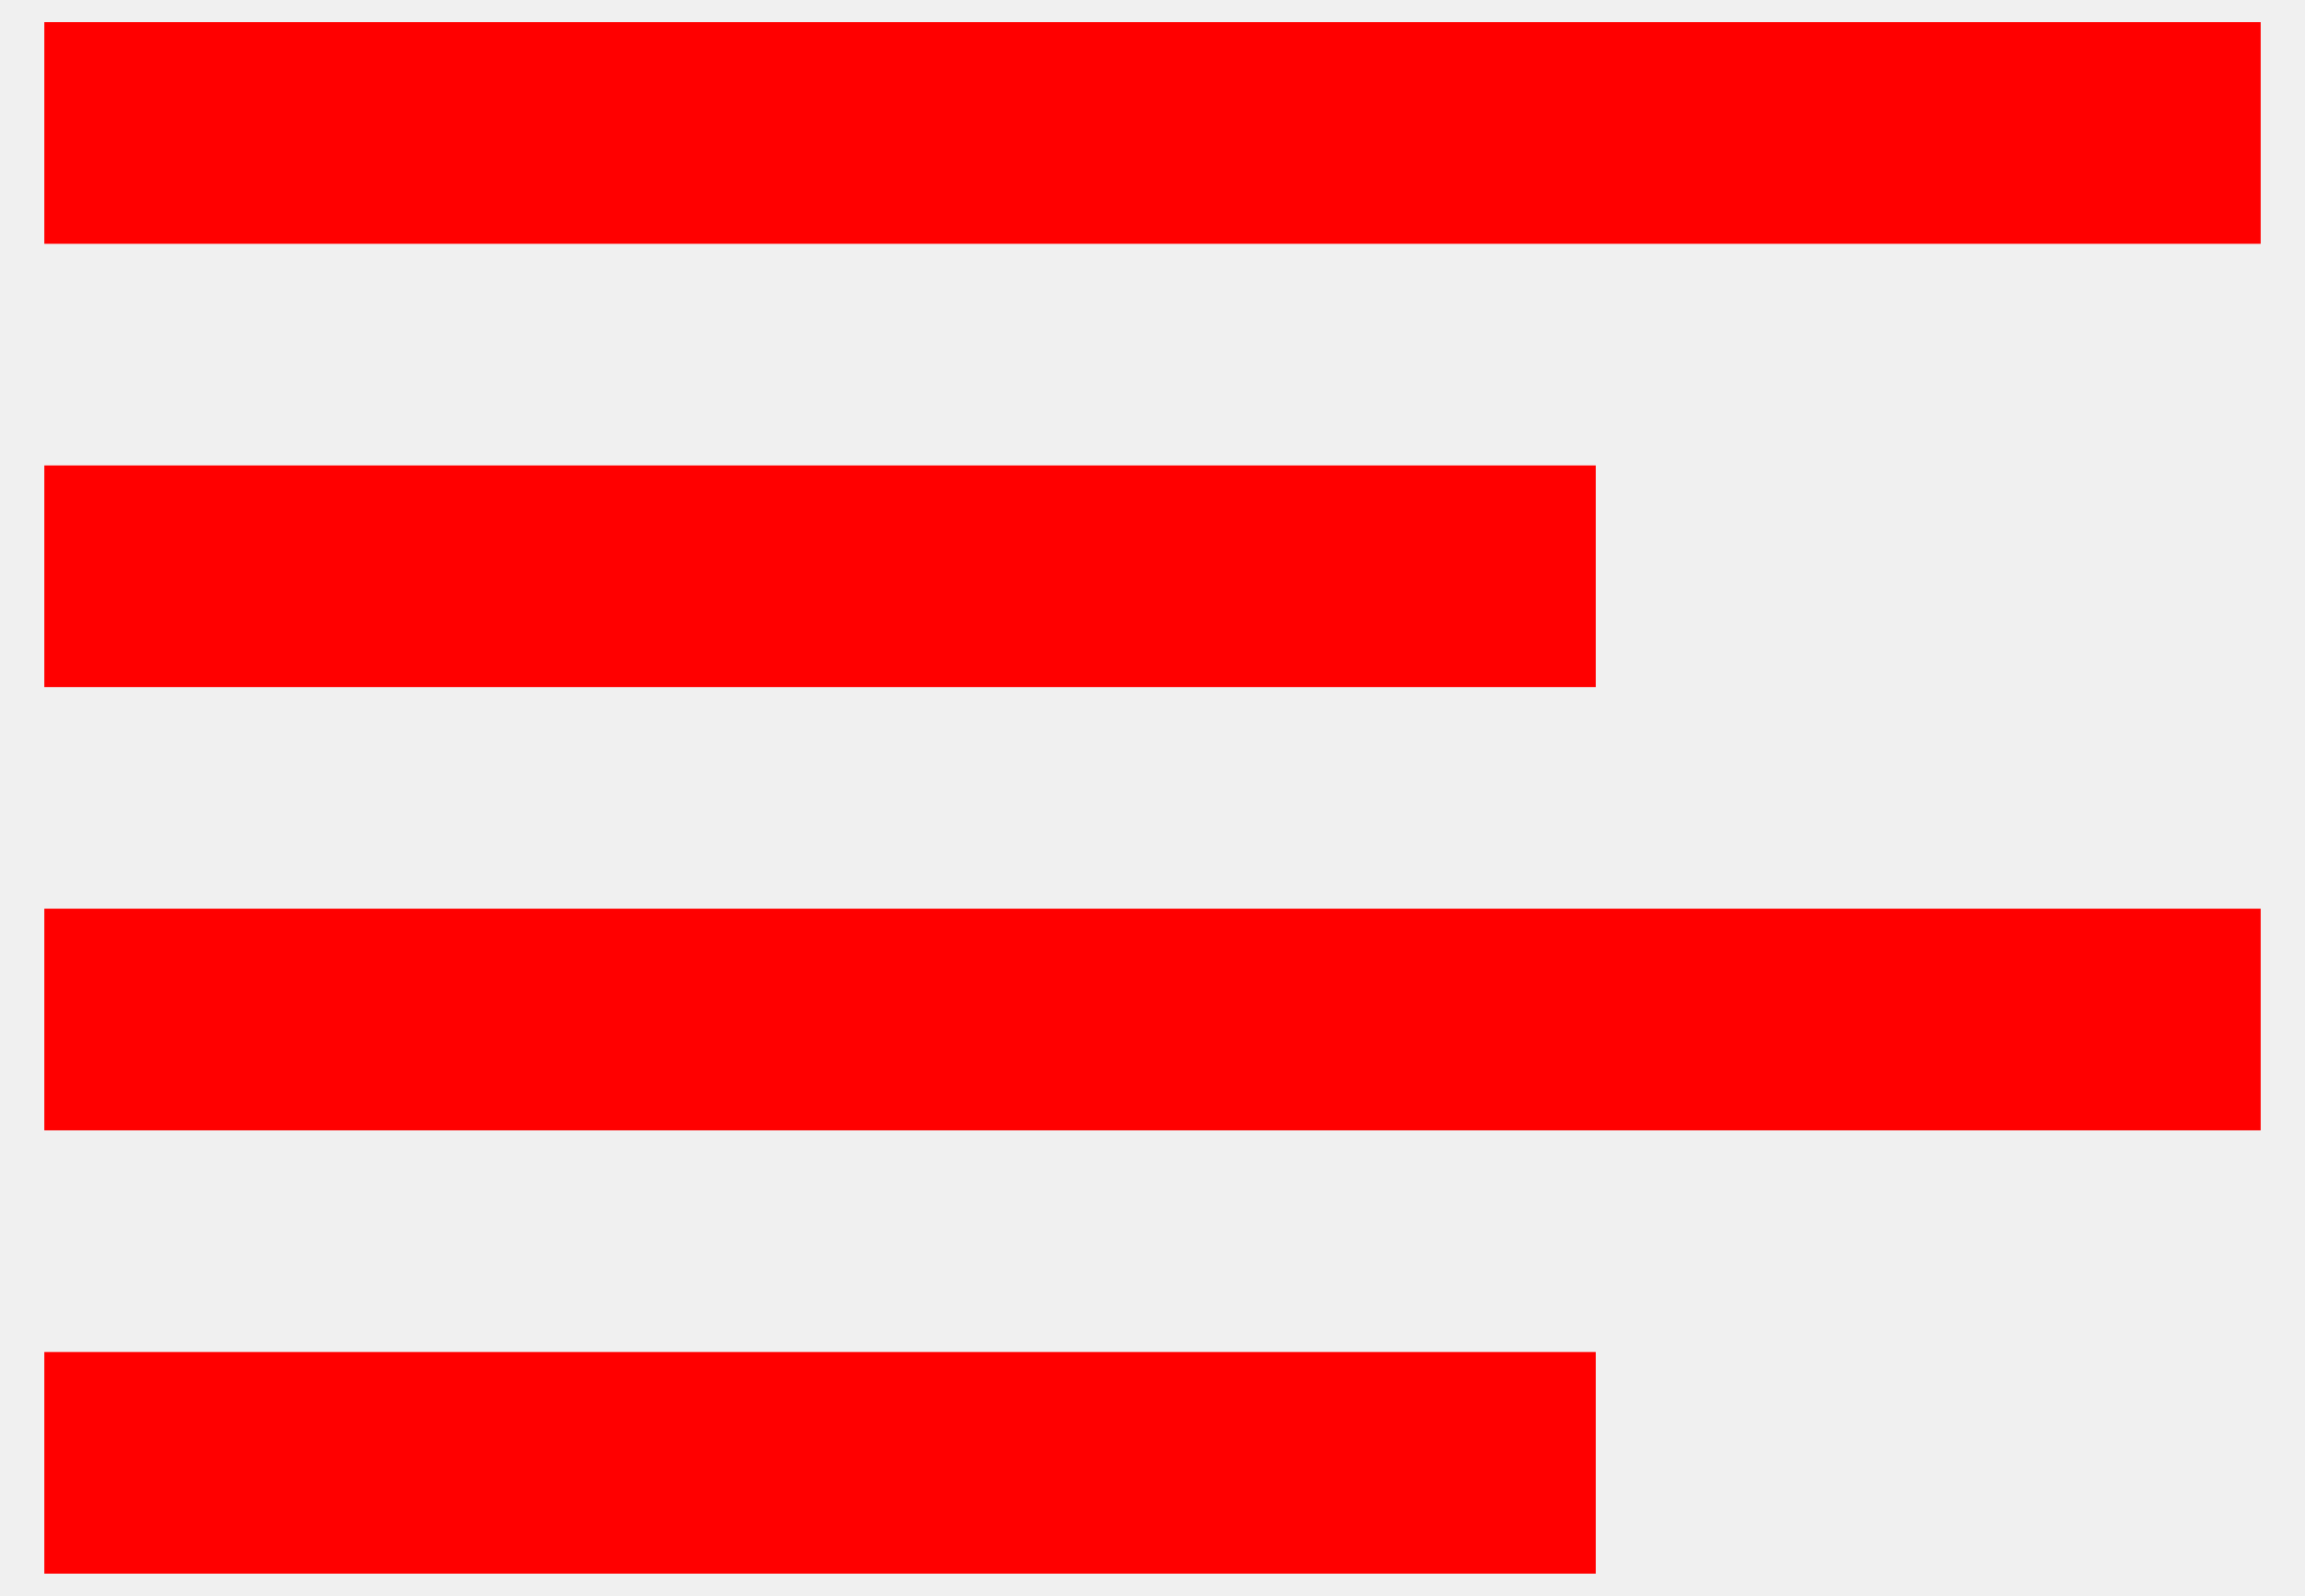
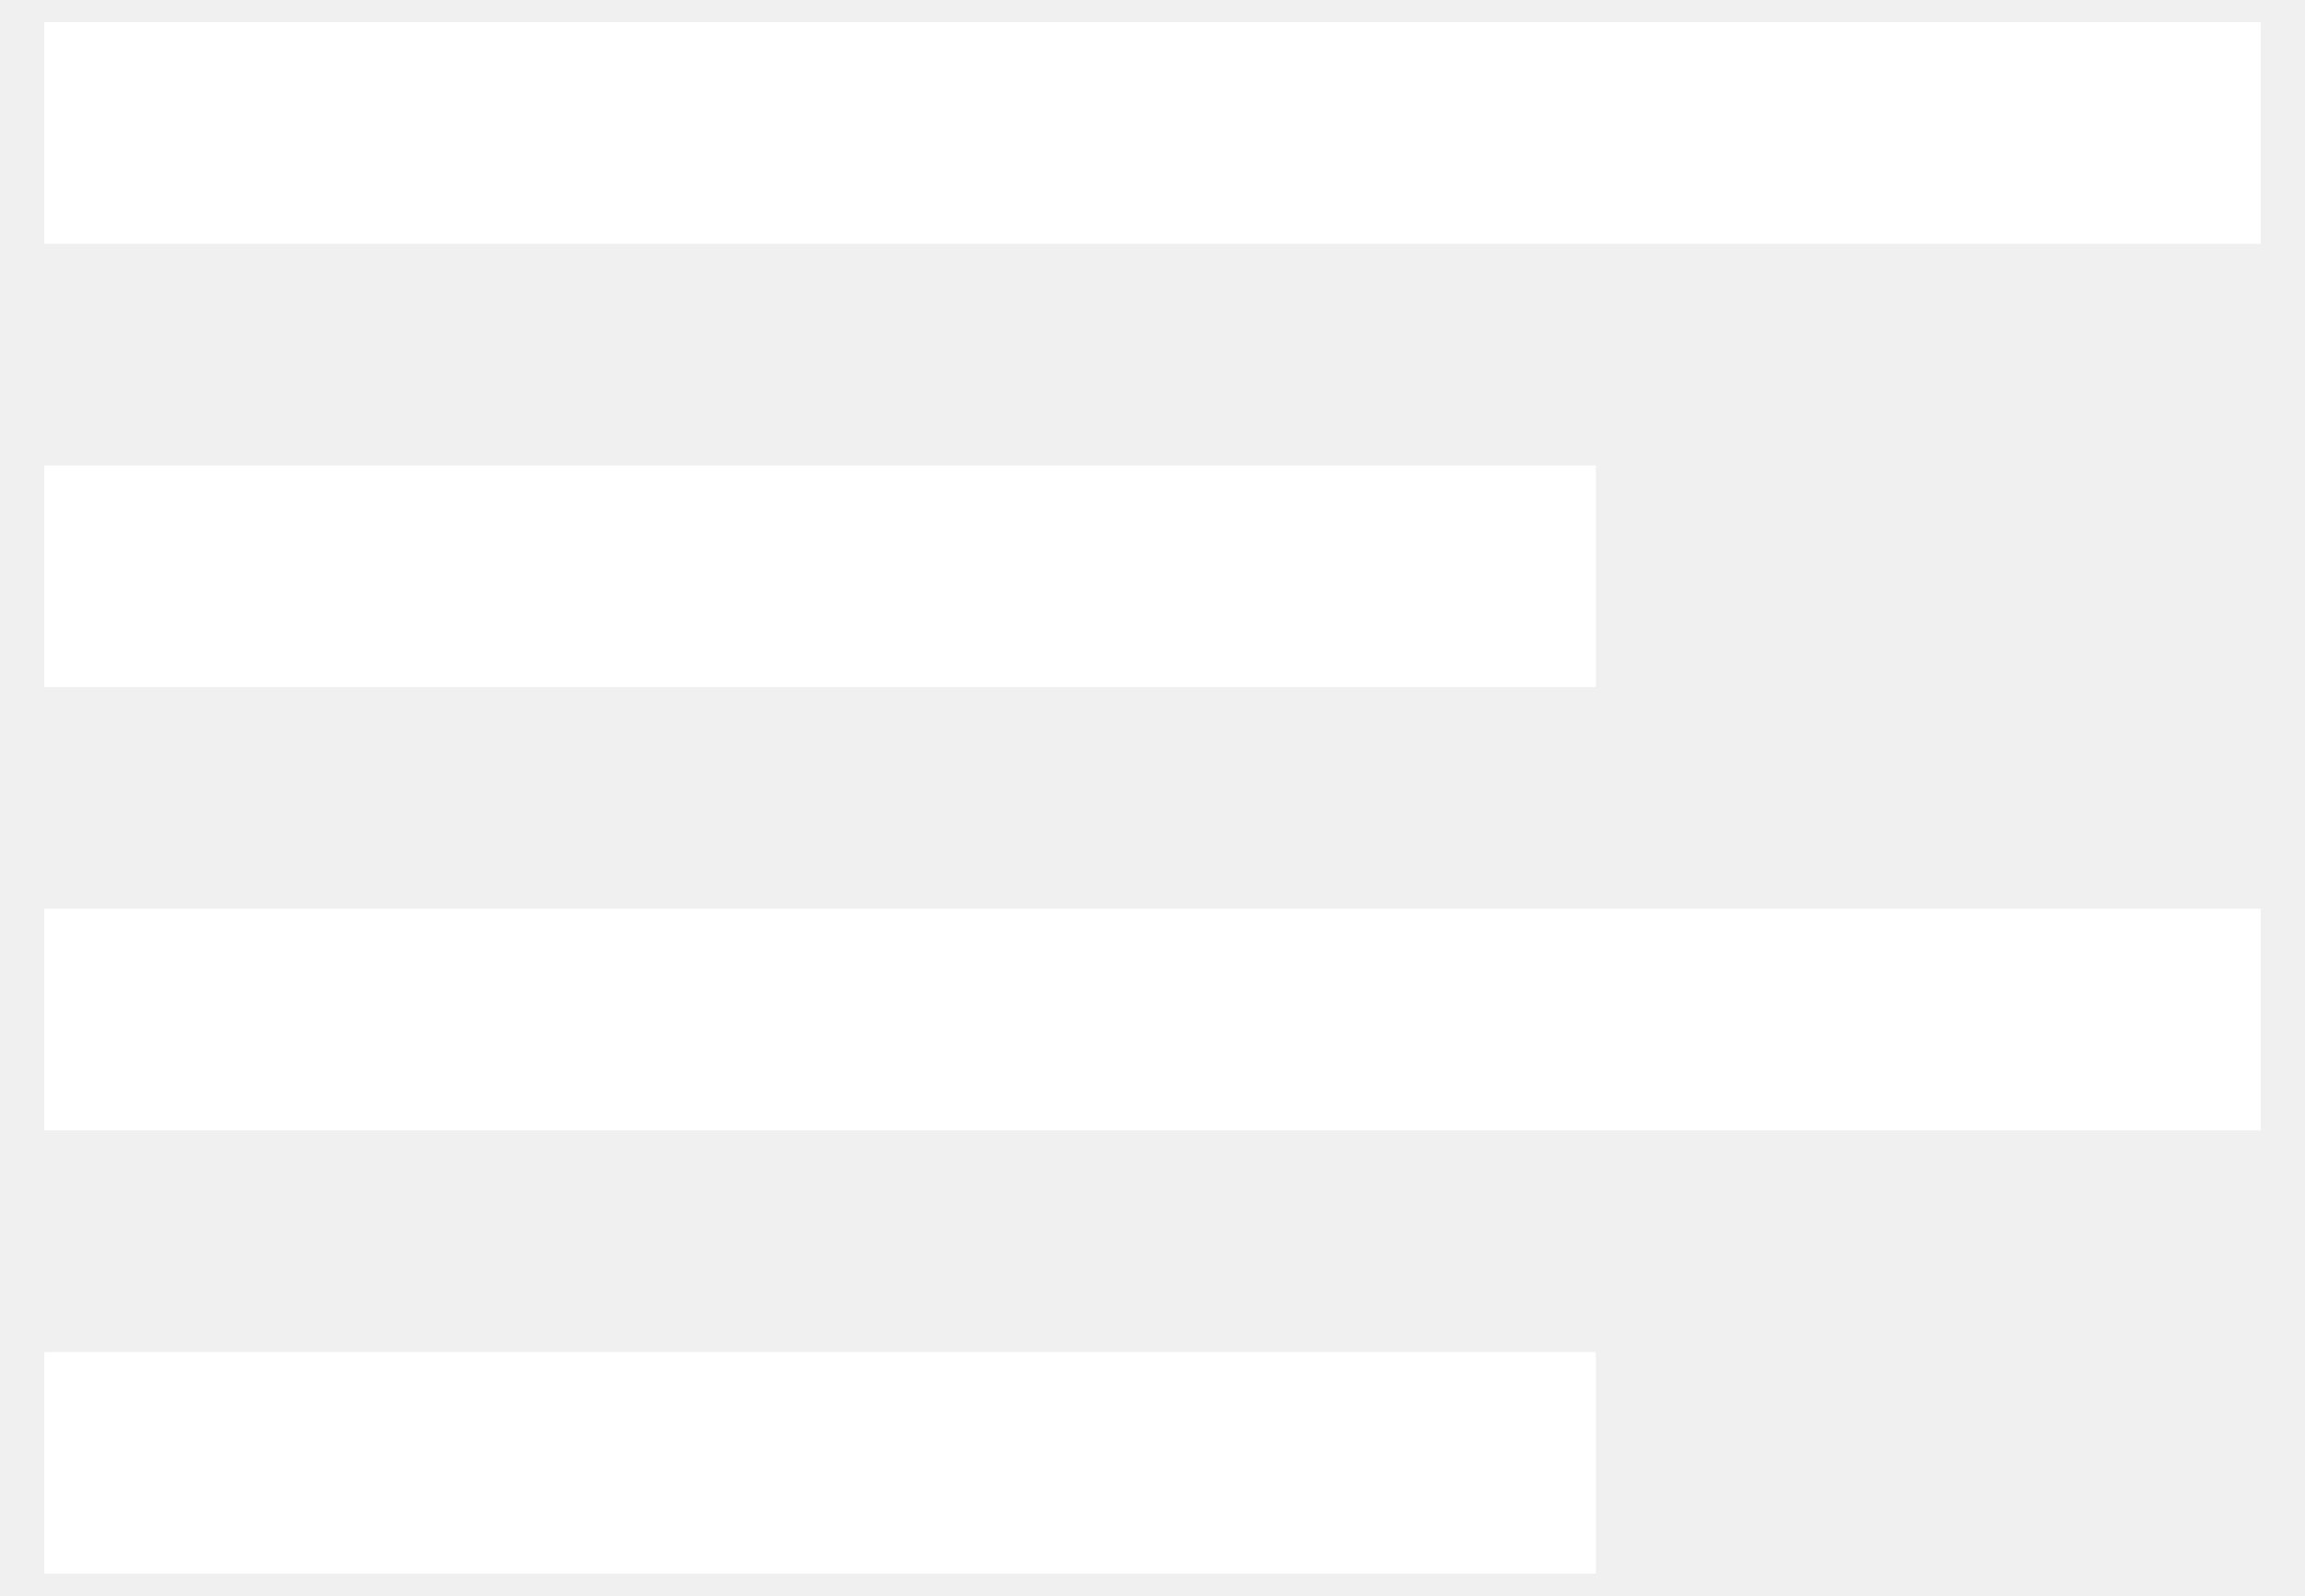
<svg xmlns="http://www.w3.org/2000/svg" width="26" height="18" viewBox="0 0 26 18" fill="none">
-   <path fill-rule="evenodd" clip-rule="evenodd" d="M25.5 2.75V0.25H0.5V2.75H25.5ZM18 5.25V7.75H0.5V5.25H18ZM25.5 12.75V10.25H0.5V12.75H25.5ZM18 17.75V15.25H0.5V17.75H18Z" fill="red" />
+   <path fill-rule="evenodd" clip-rule="evenodd" d="M25.5 2.75V0.25H0.5V2.75H25.5ZM18 5.25V7.75H0.5V5.25H18ZM25.5 12.75V10.25H0.5V12.75H25.5ZM18 17.75V15.25H0.5V17.75H18Z" fill="white" />
</svg>
